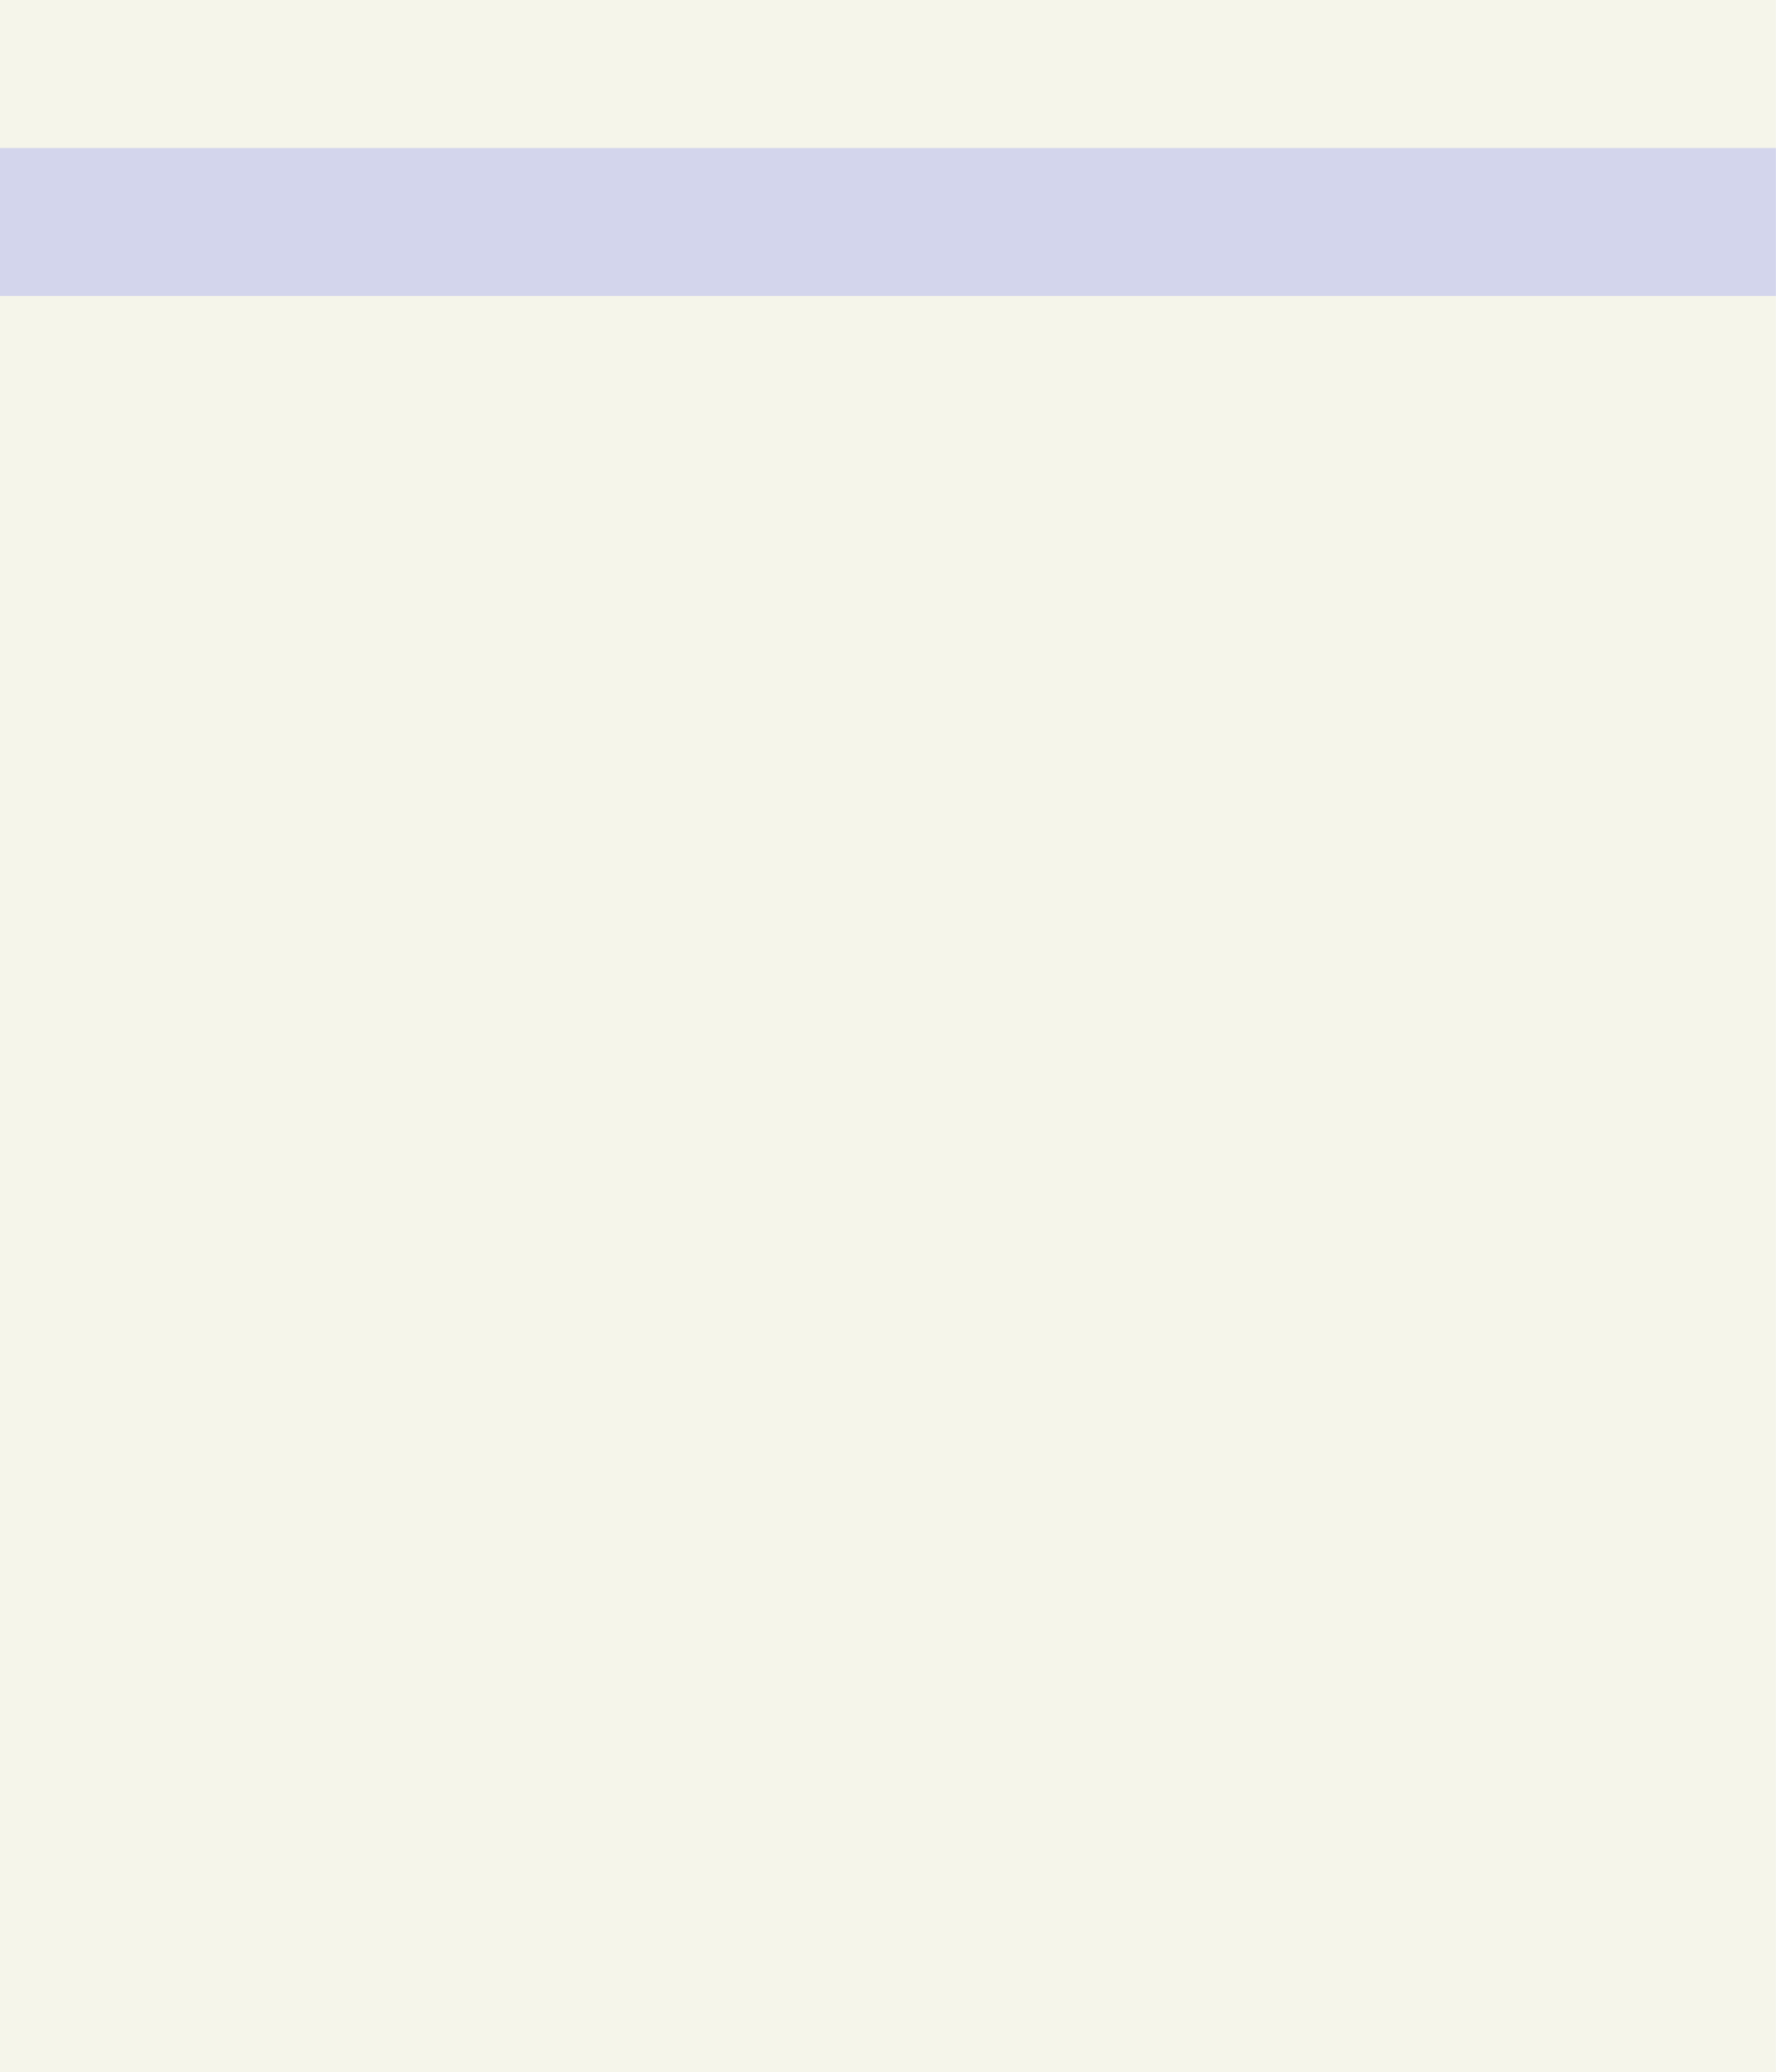
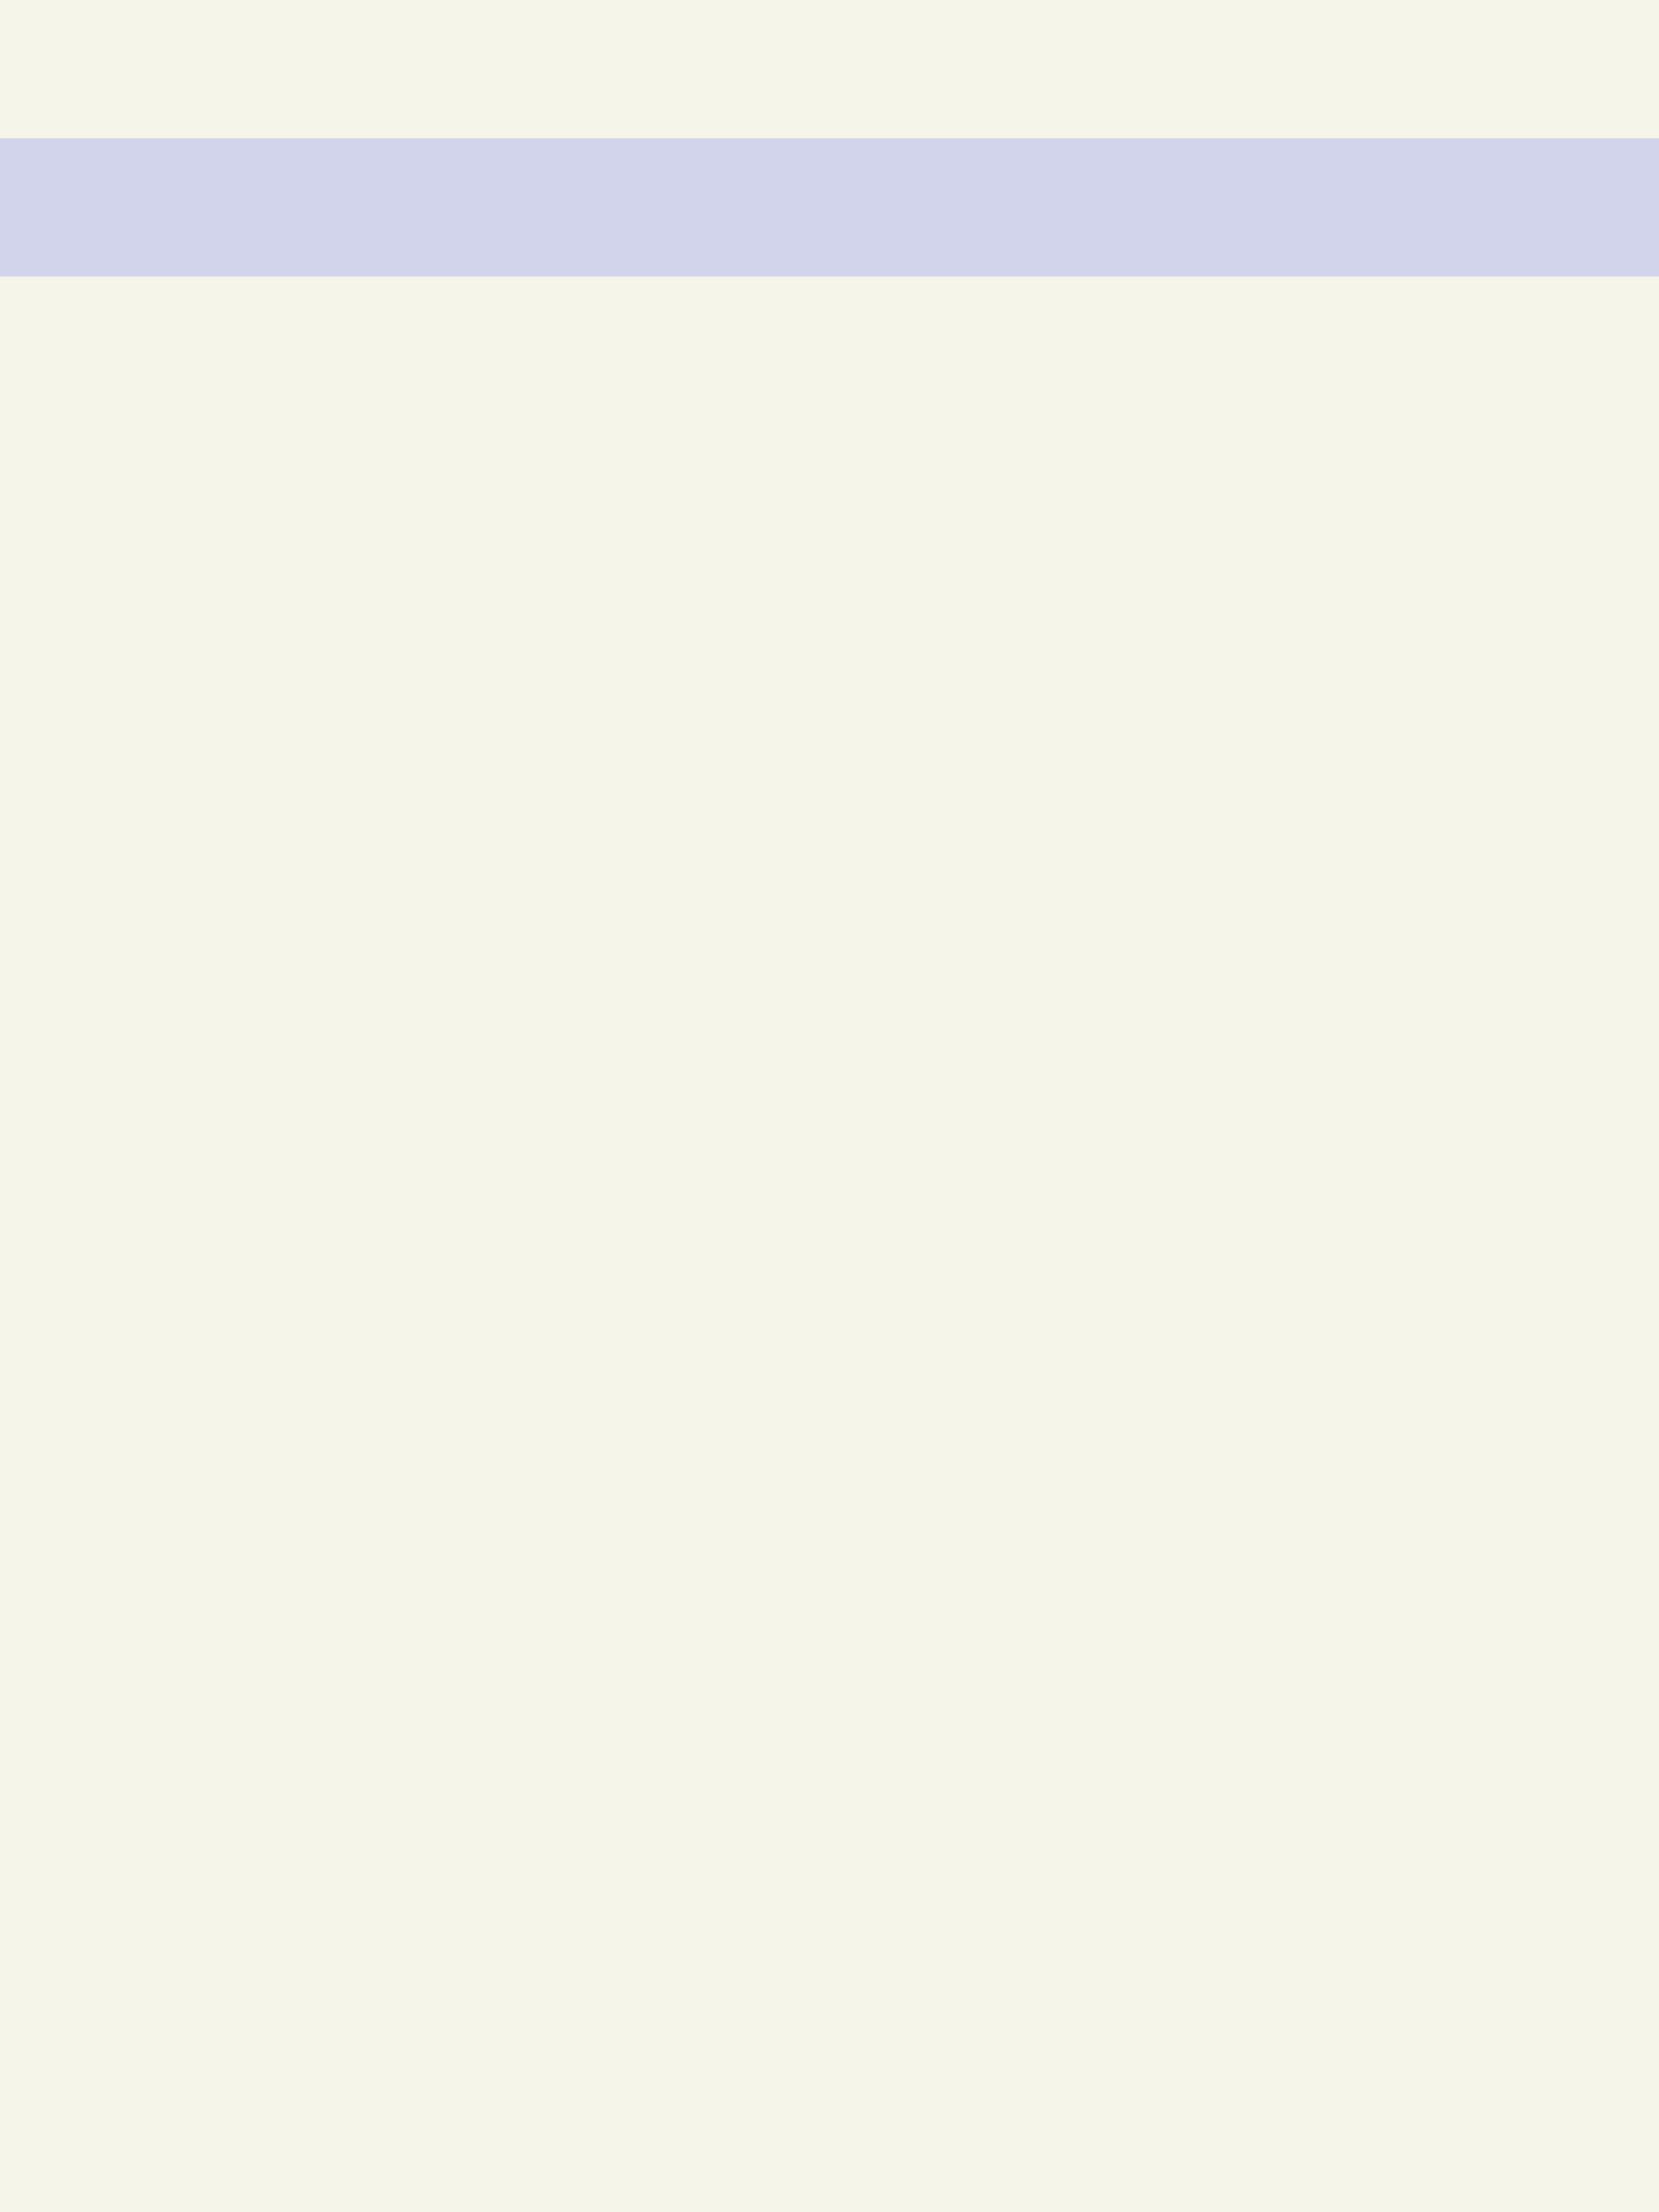
- <svg xmlns="http://www.w3.org/2000/svg" width="12" height="14" viewBox="0 0 12 14" fill="none" version="1.1" id="svg4">
+ <svg xmlns="http://www.w3.org/2000/svg" width="12" height="16" viewBox="0 0 12 16" fill="none" version="1.1" id="svg4">
  <defs id="defs8" />
-   <rect style="fill:#f5f5ea;fill-opacity:1;stroke:none;stroke-width:1.418;stroke-linejoin:round;stroke-opacity:1" id="rect983" width="12" height="14" x="0" y="0" />
-   <path style="fill:none;fill-opacity:1;stroke:#2f3cf1;stroke-width:1px;stroke-linecap:butt;stroke-linejoin:miter;stroke-opacity:0.175" d="M 0,1.5 H 12" id="path351" />
+   <rect style="mix-blend-mode:normal;fill:#f5f5ea;fill-opacity:1;stroke:none;stroke-width:1.495;stroke-linejoin:round;stroke-opacity:1" id="rect983" width="12" height="16" x="0" y="0" />
+   <rect style="mix-blend-mode:normal;fill:#2f3cf1;fill-opacity:0.176;stroke:none;stroke-width:1.519;stroke-linejoin:round;stroke-opacity:0.175" id="rect925" width="12" height="1" x="0" y="1" />
</svg>
